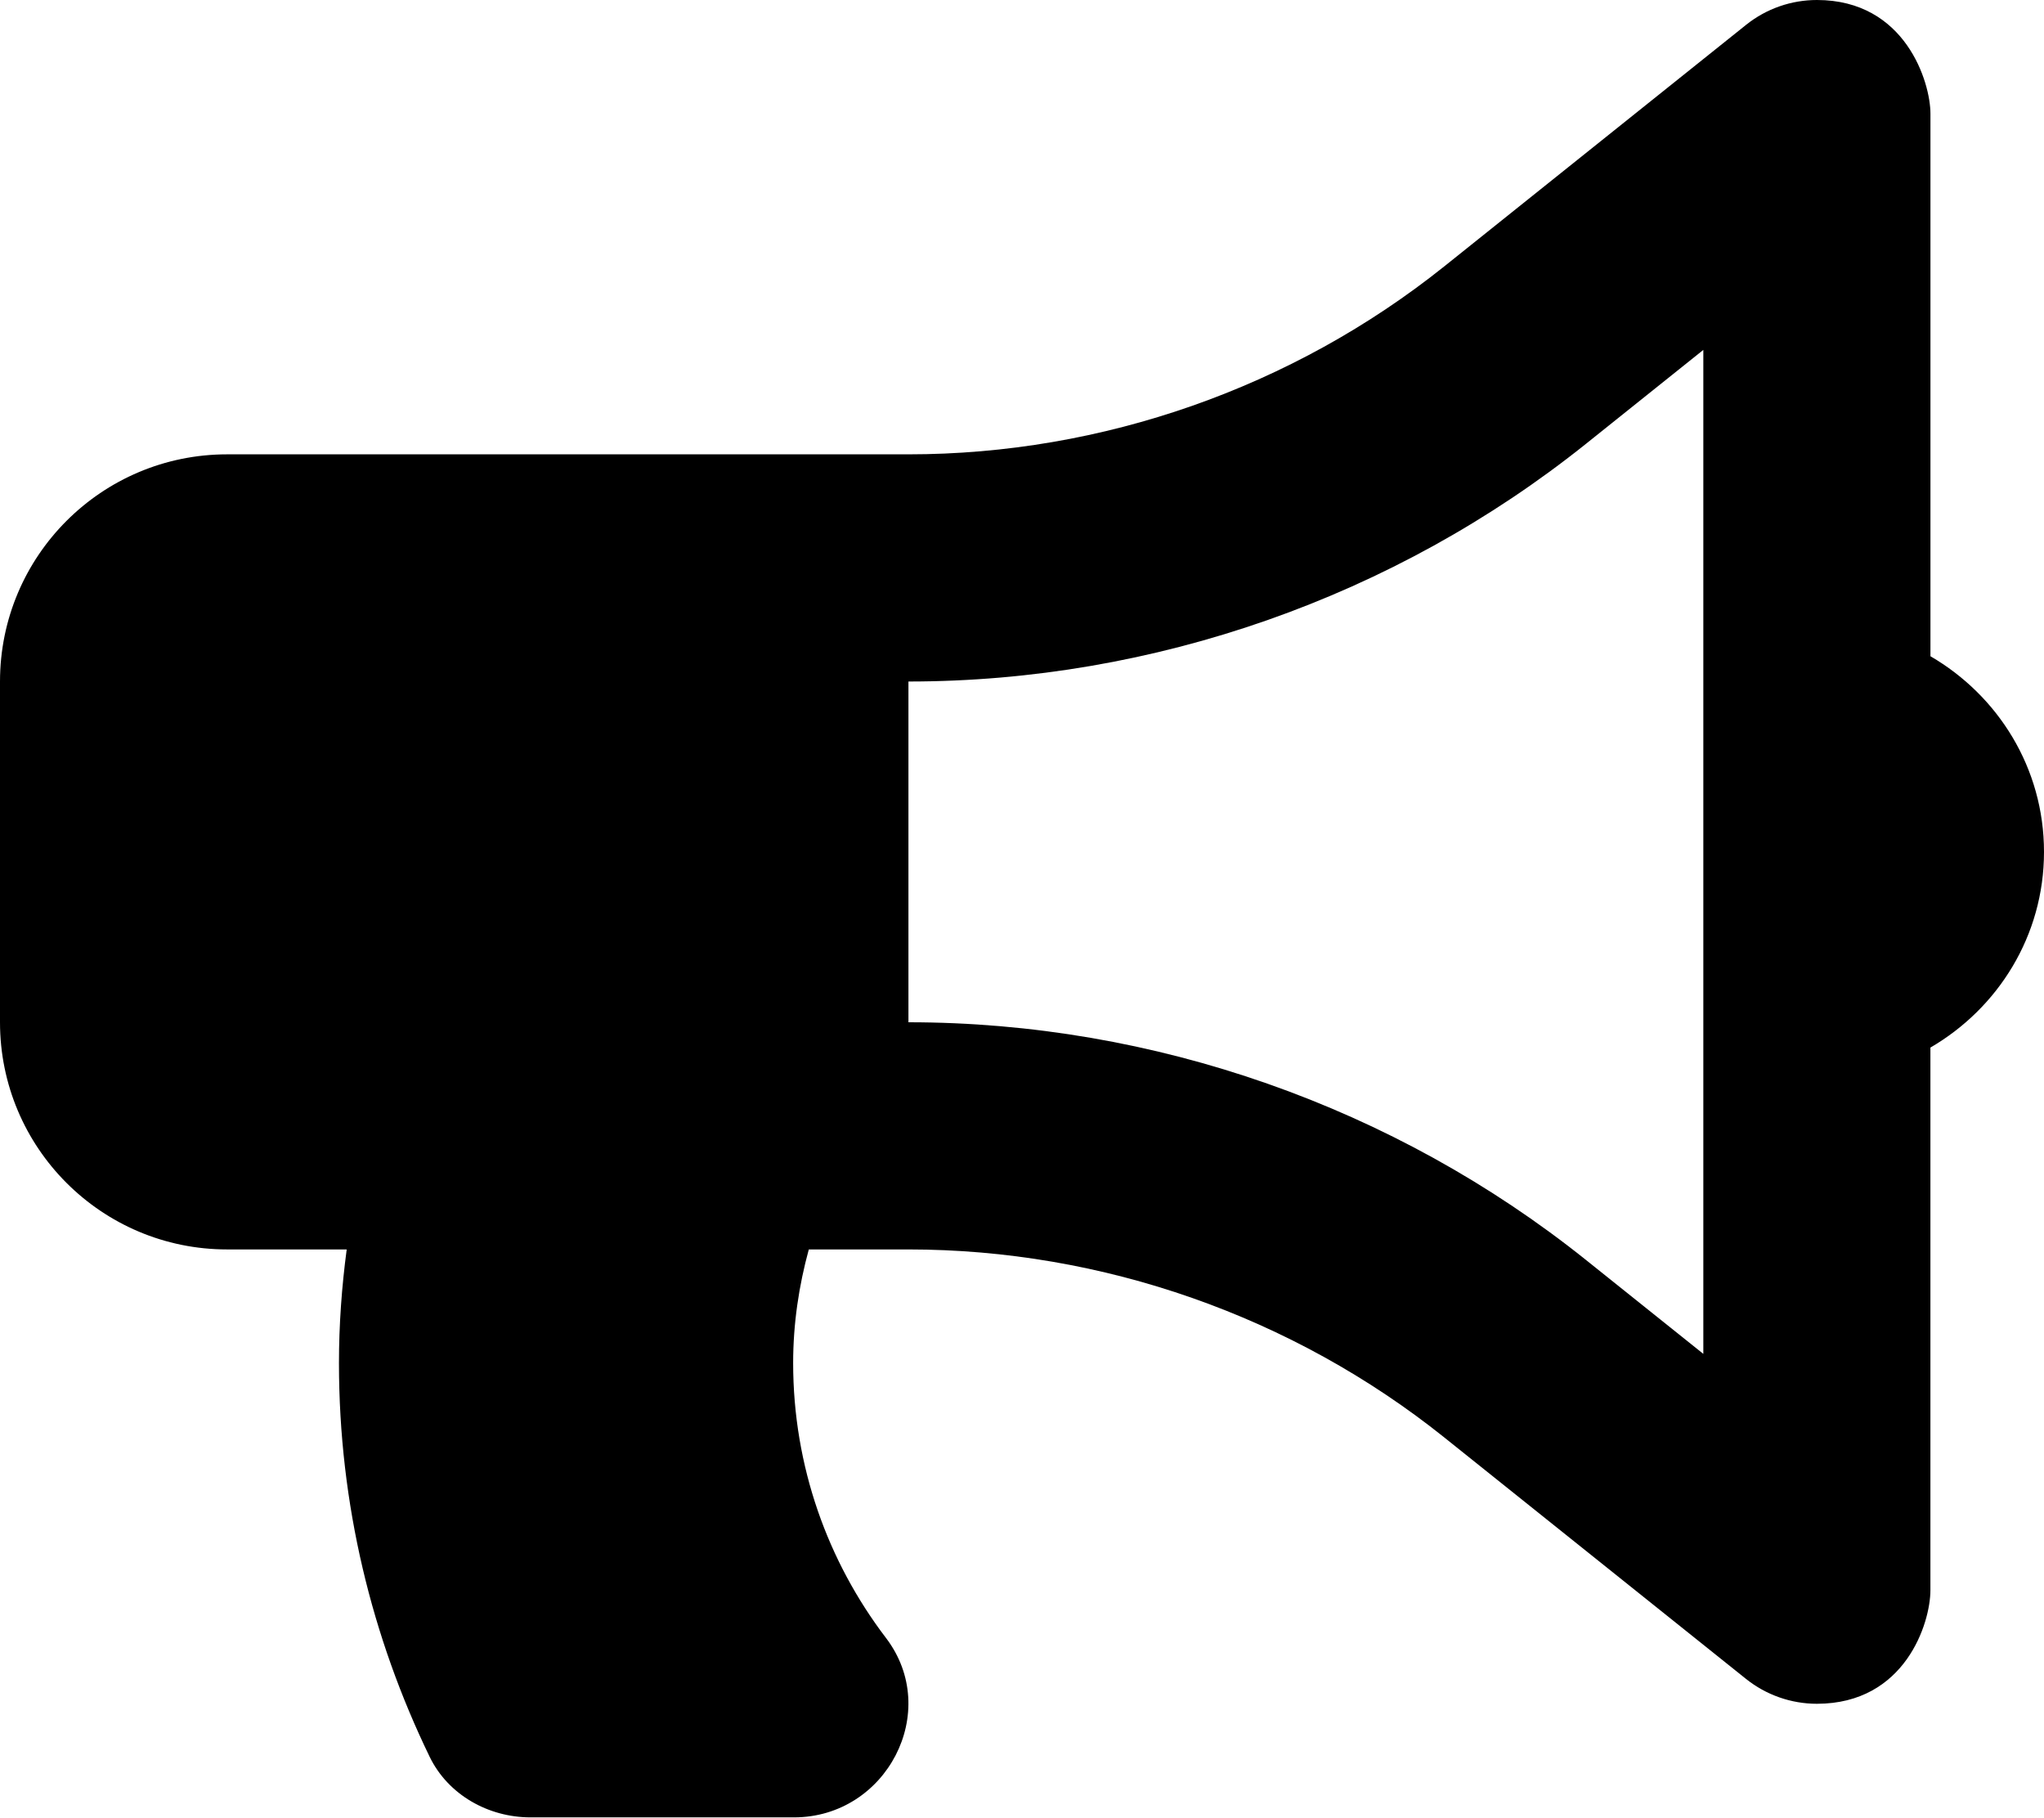
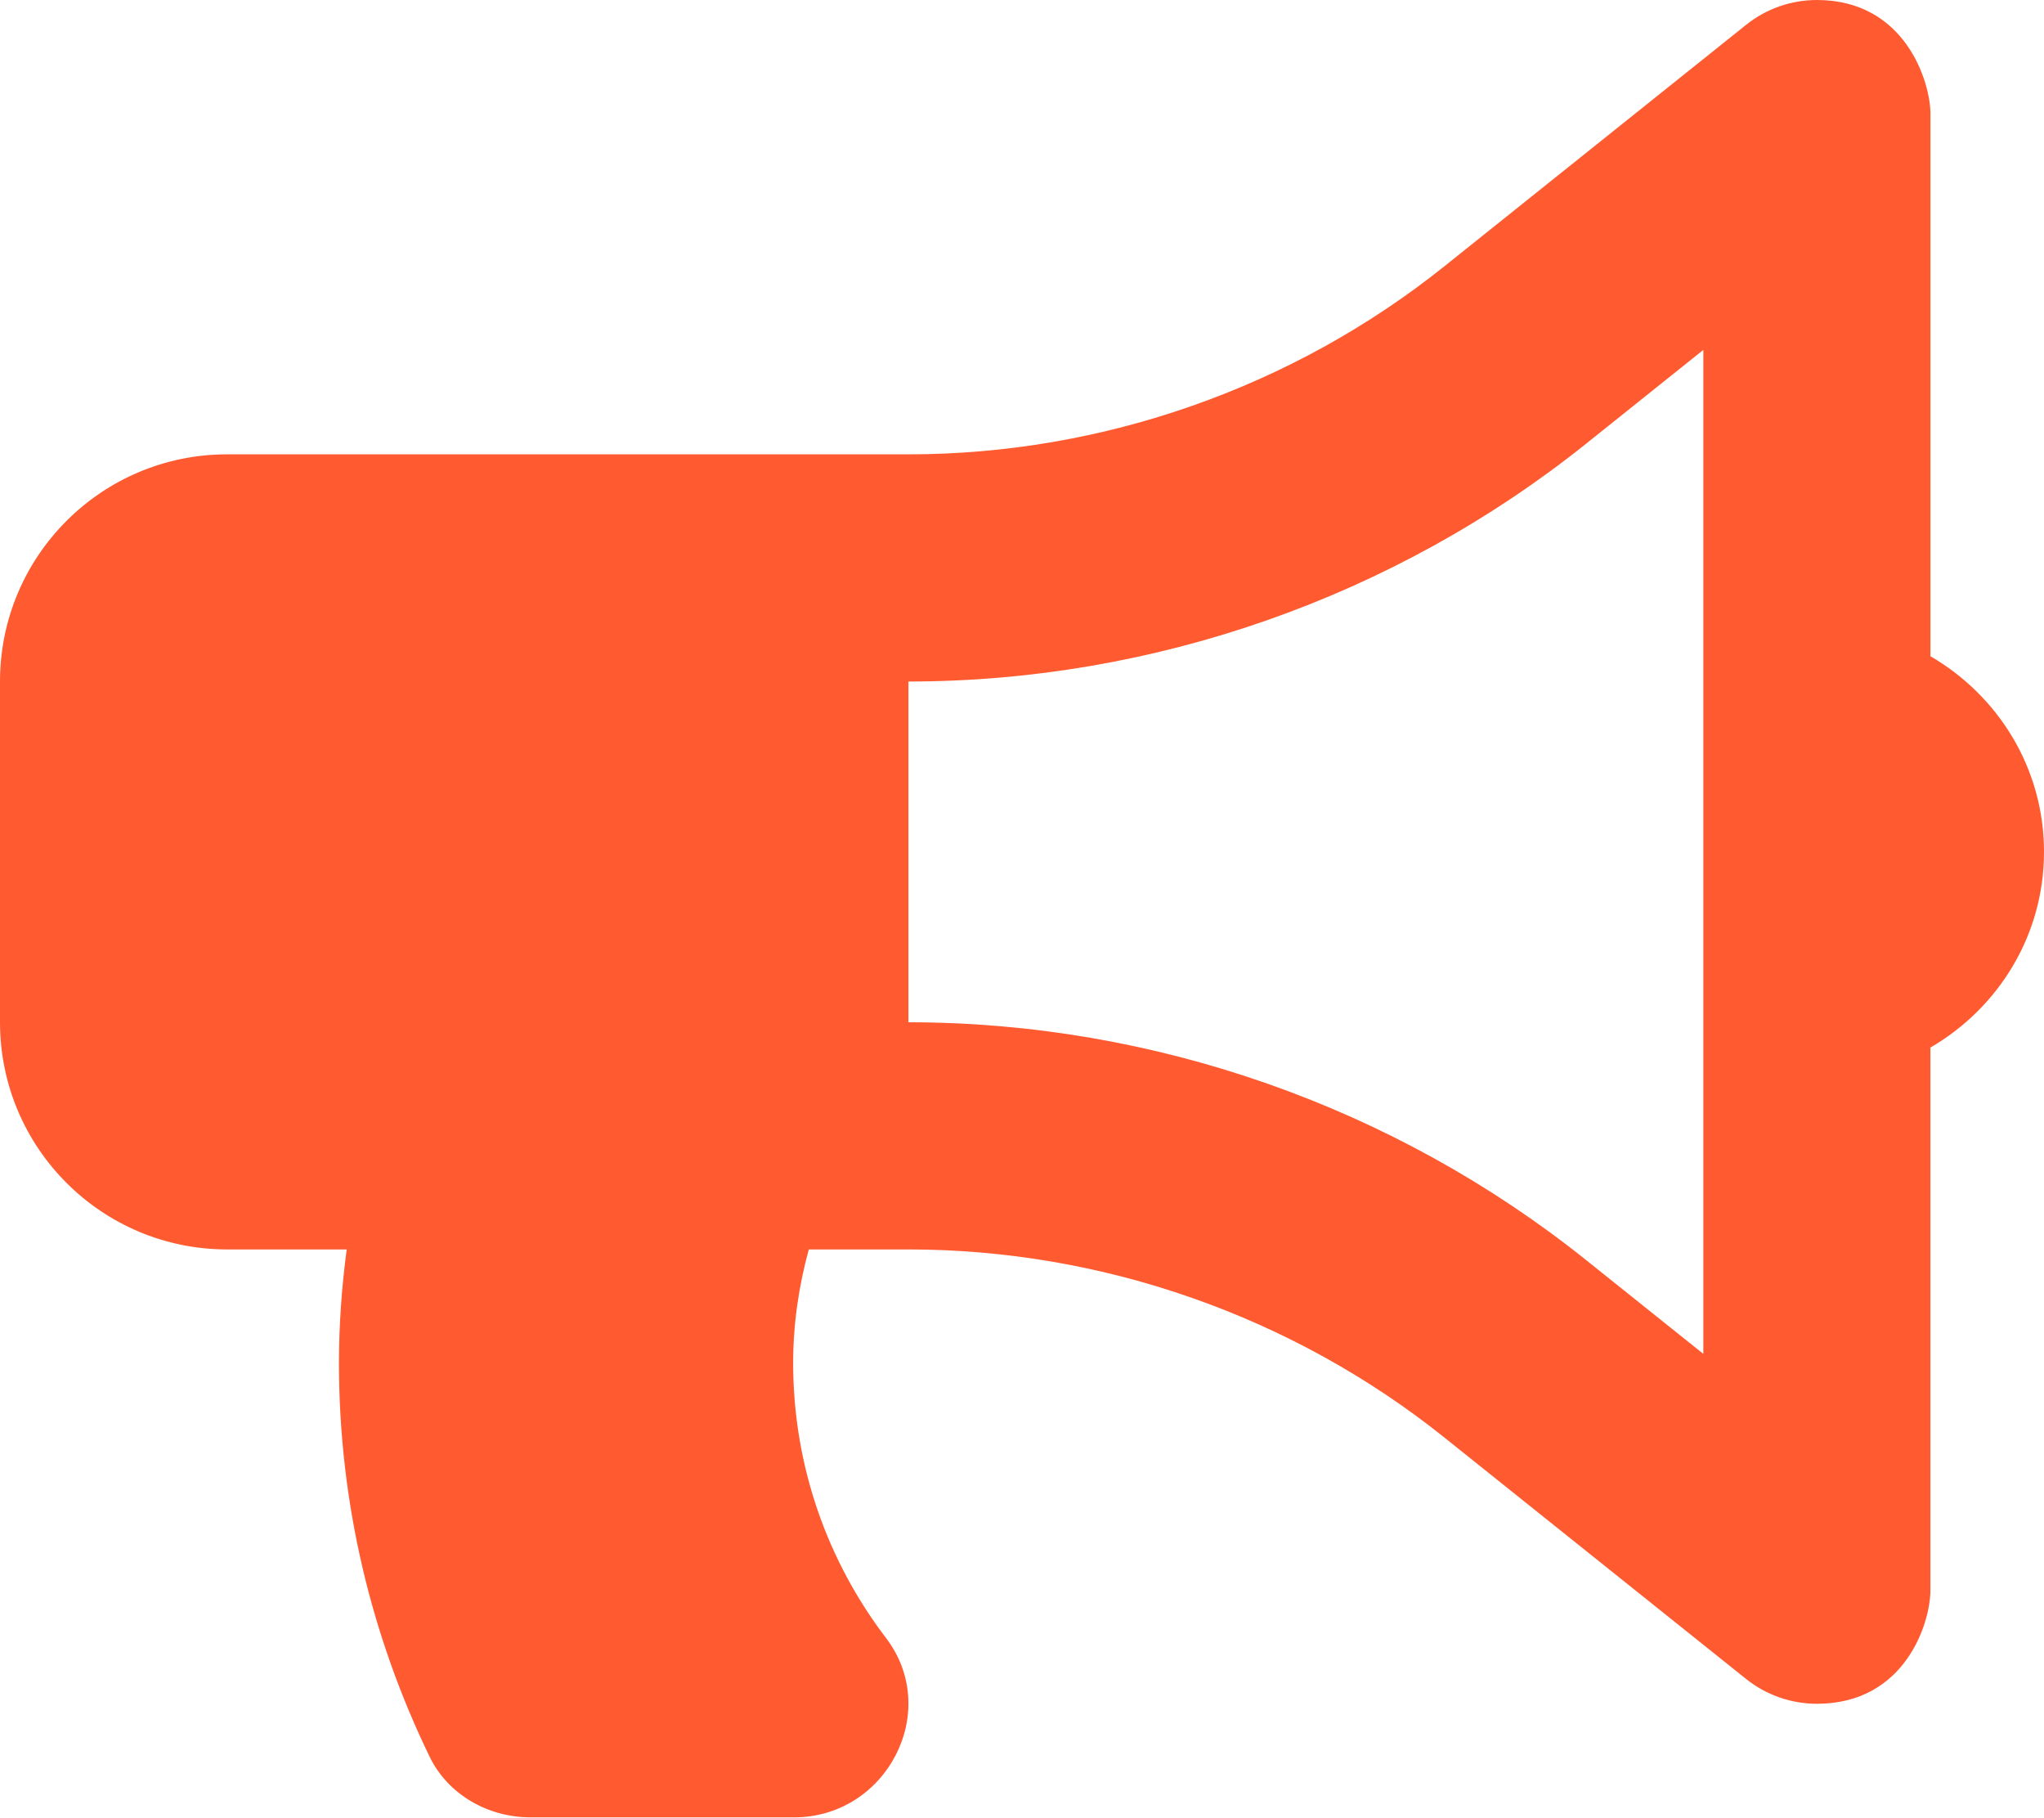
<svg xmlns="http://www.w3.org/2000/svg" aria-hidden="true" focusable="false" data-prefix="fas" data-icon="bullhorn" class="svg-inline--fa fa-bullhorn fa-w-18" role="img" viewBox="0 0 576 512">
-   <path fill="currentColor" d="M576 240c0-23.63-12.95-44.04-32-55.12V32.01C544 23.26 537.02 0 512 0c-7.12 0-14.19 2.38-19.98 7.02l-85.03 68.03C364.28 109.19 310.66 128 256 128H64c-35.35 0-64 28.65-64 64v96c0 35.35 28.65 64 64 64h33.7c-1.39 10.48-2.18 21.14-2.18 32 0 39.77 9.26 77.35 25.56 110.94 5.19 10.69 16.52 17.06 28.4 17.06h74.28c26.05 0 41.69-29.84 25.9-50.56-16.4-21.52-26.15-48.36-26.15-77.44 0-11.11 1.62-21.79 4.41-32H256c54.66 0 108.28 18.81 150.98 52.95l85.03 68.03a32.023 32.023 0 0 0 19.98 7.02c24.92 0 32-22.78 32-32V295.13C563.05 284.04 576 263.63 576 240zm-96 141.42l-33.05-26.44C392.95 311.78 325.12 288 256 288v-96c69.12 0 136.95-23.78 190.95-66.98L480 98.58v282.84z" />
+   <path fill="#ff5a30" d="M576 240c0-23.63-12.95-44.04-32-55.12V32.01C544 23.26 537.02 0 512 0c-7.12 0-14.19 2.38-19.98 7.02l-85.03 68.03C364.28 109.19 310.66 128 256 128H64c-35.35 0-64 28.65-64 64v96c0 35.35 28.65 64 64 64h33.7c-1.39 10.48-2.18 21.14-2.18 32 0 39.77 9.26 77.35 25.56 110.94 5.19 10.69 16.52 17.06 28.4 17.06h74.28c26.05 0 41.69-29.84 25.9-50.56-16.4-21.52-26.15-48.36-26.15-77.44 0-11.11 1.62-21.79 4.41-32H256c54.66 0 108.28 18.81 150.98 52.95l85.03 68.03a32.023 32.023 0 0 0 19.98 7.02c24.92 0 32-22.78 32-32V295.13C563.05 284.04 576 263.63 576 240zm-96 141.42l-33.05-26.44C392.95 311.78 325.12 288 256 288v-96c69.12 0 136.95-23.78 190.95-66.98L480 98.58v282.84z" />
</svg>
